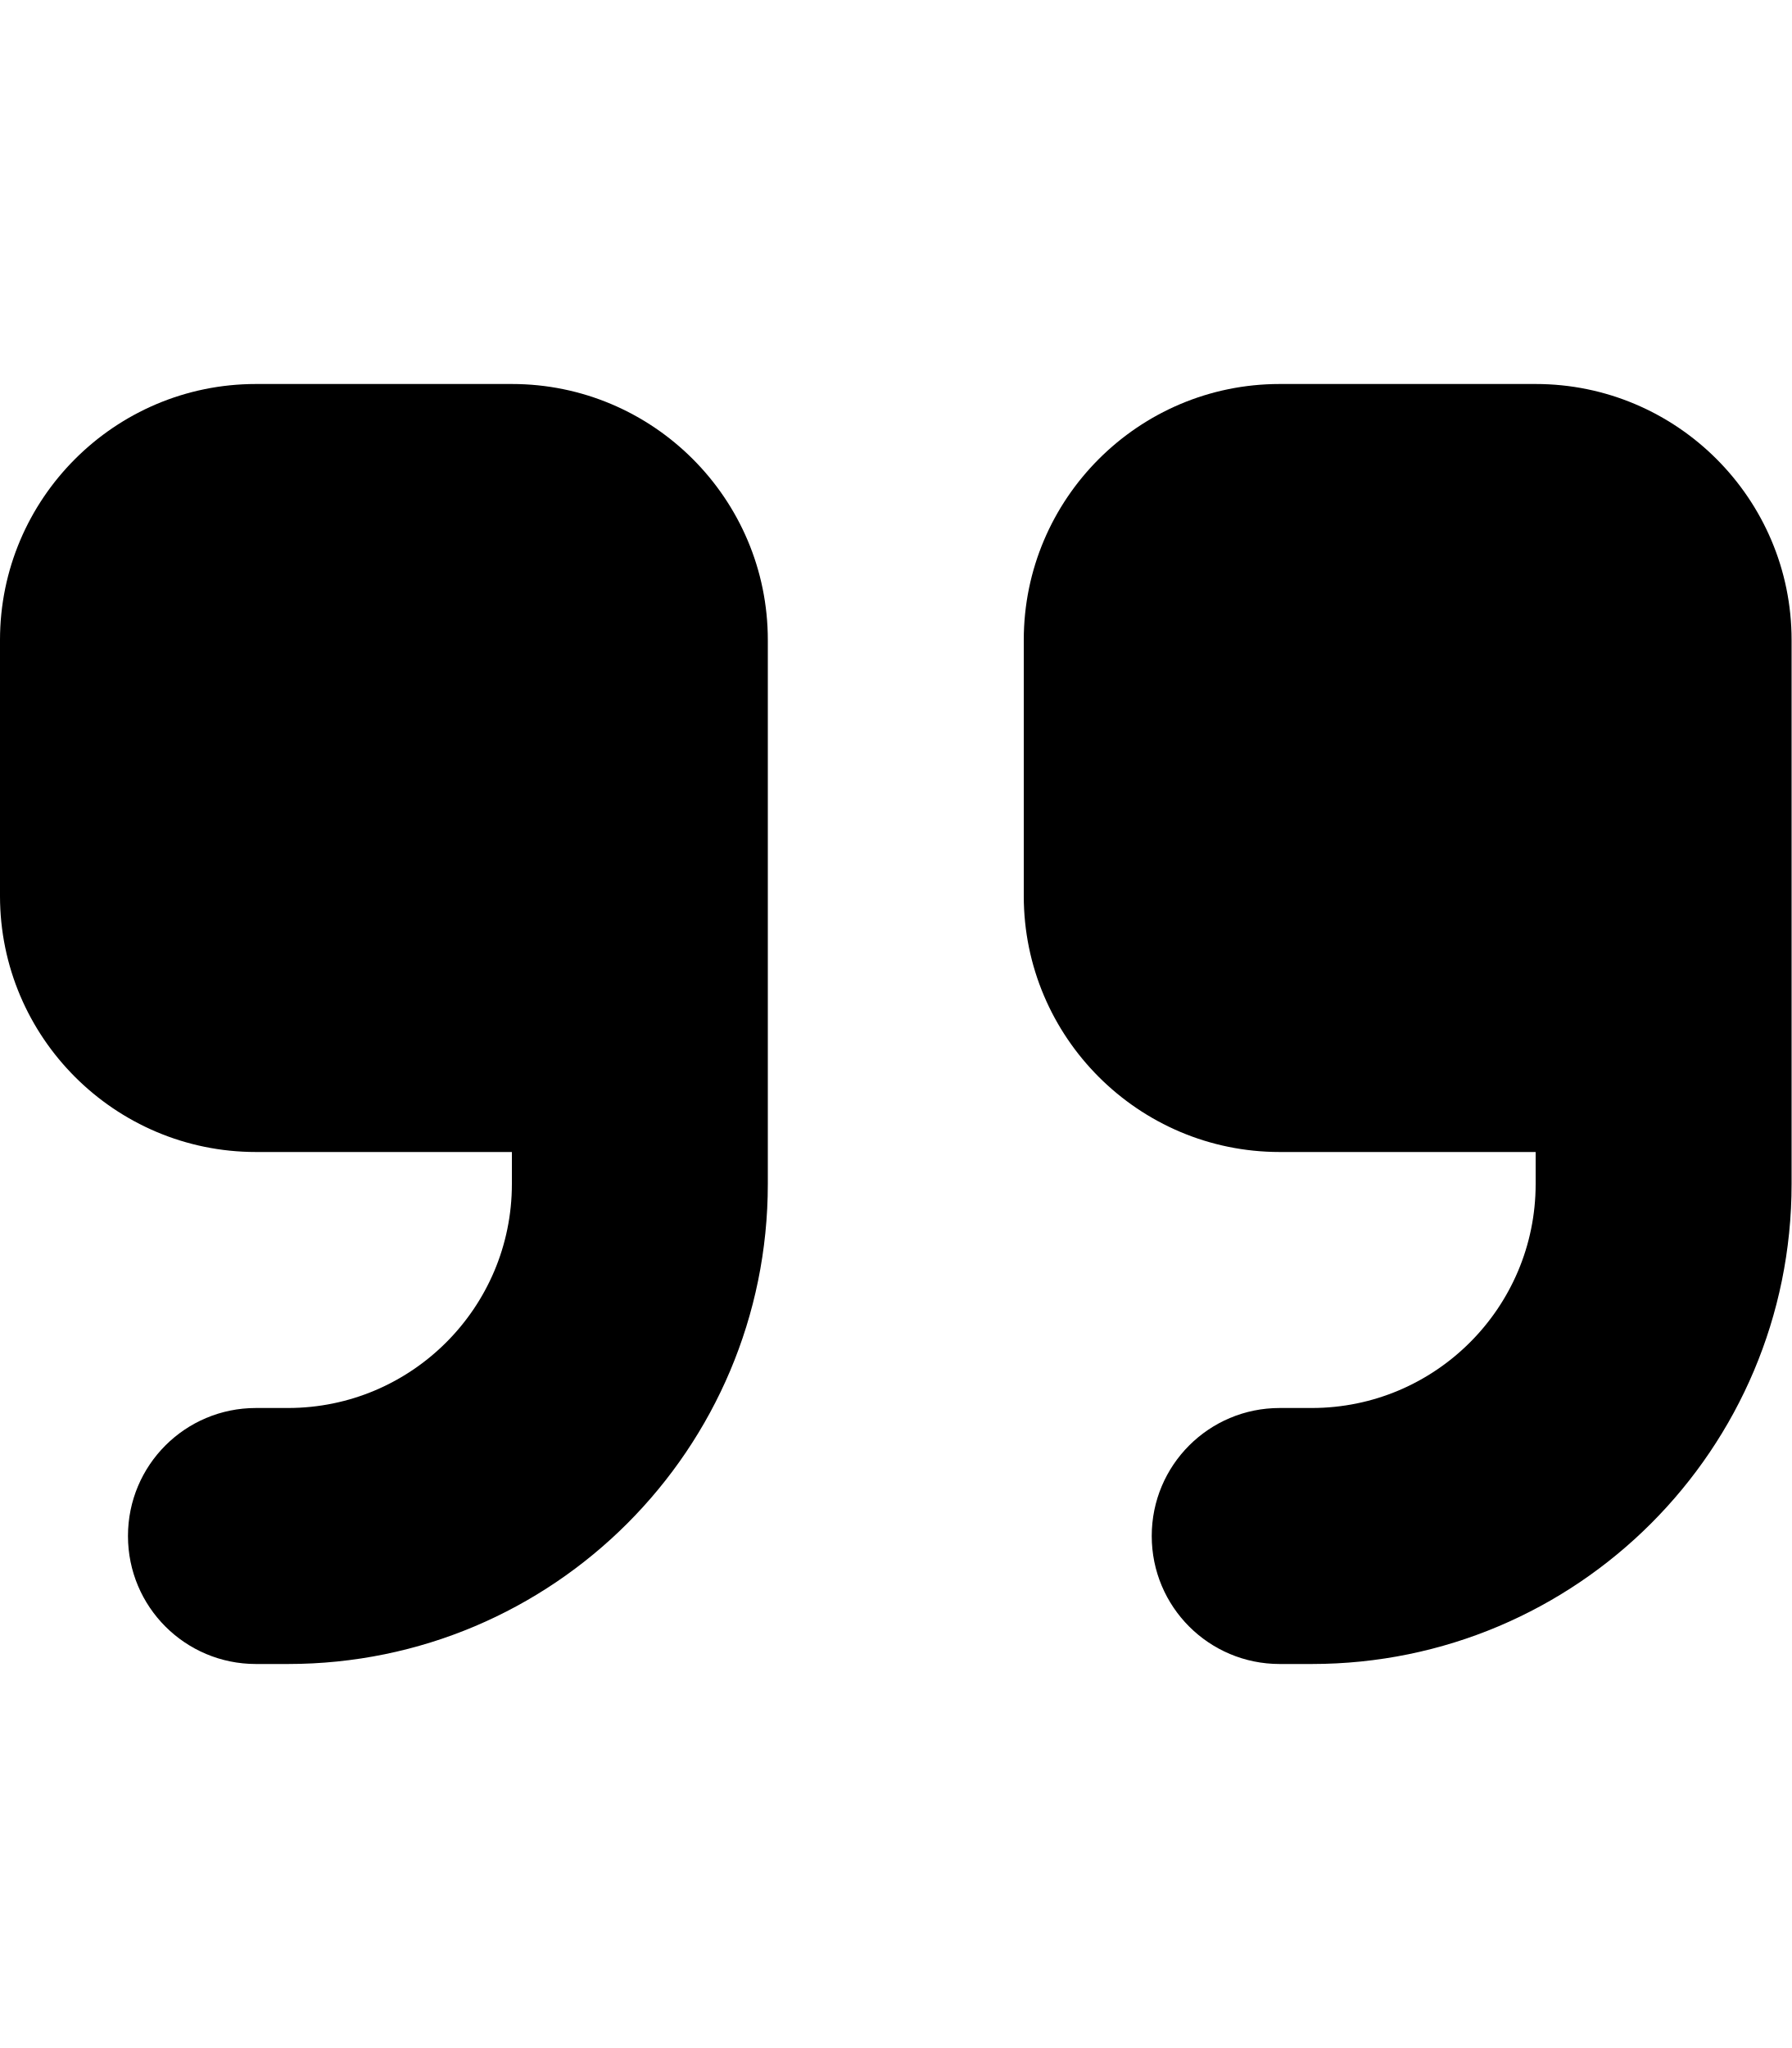
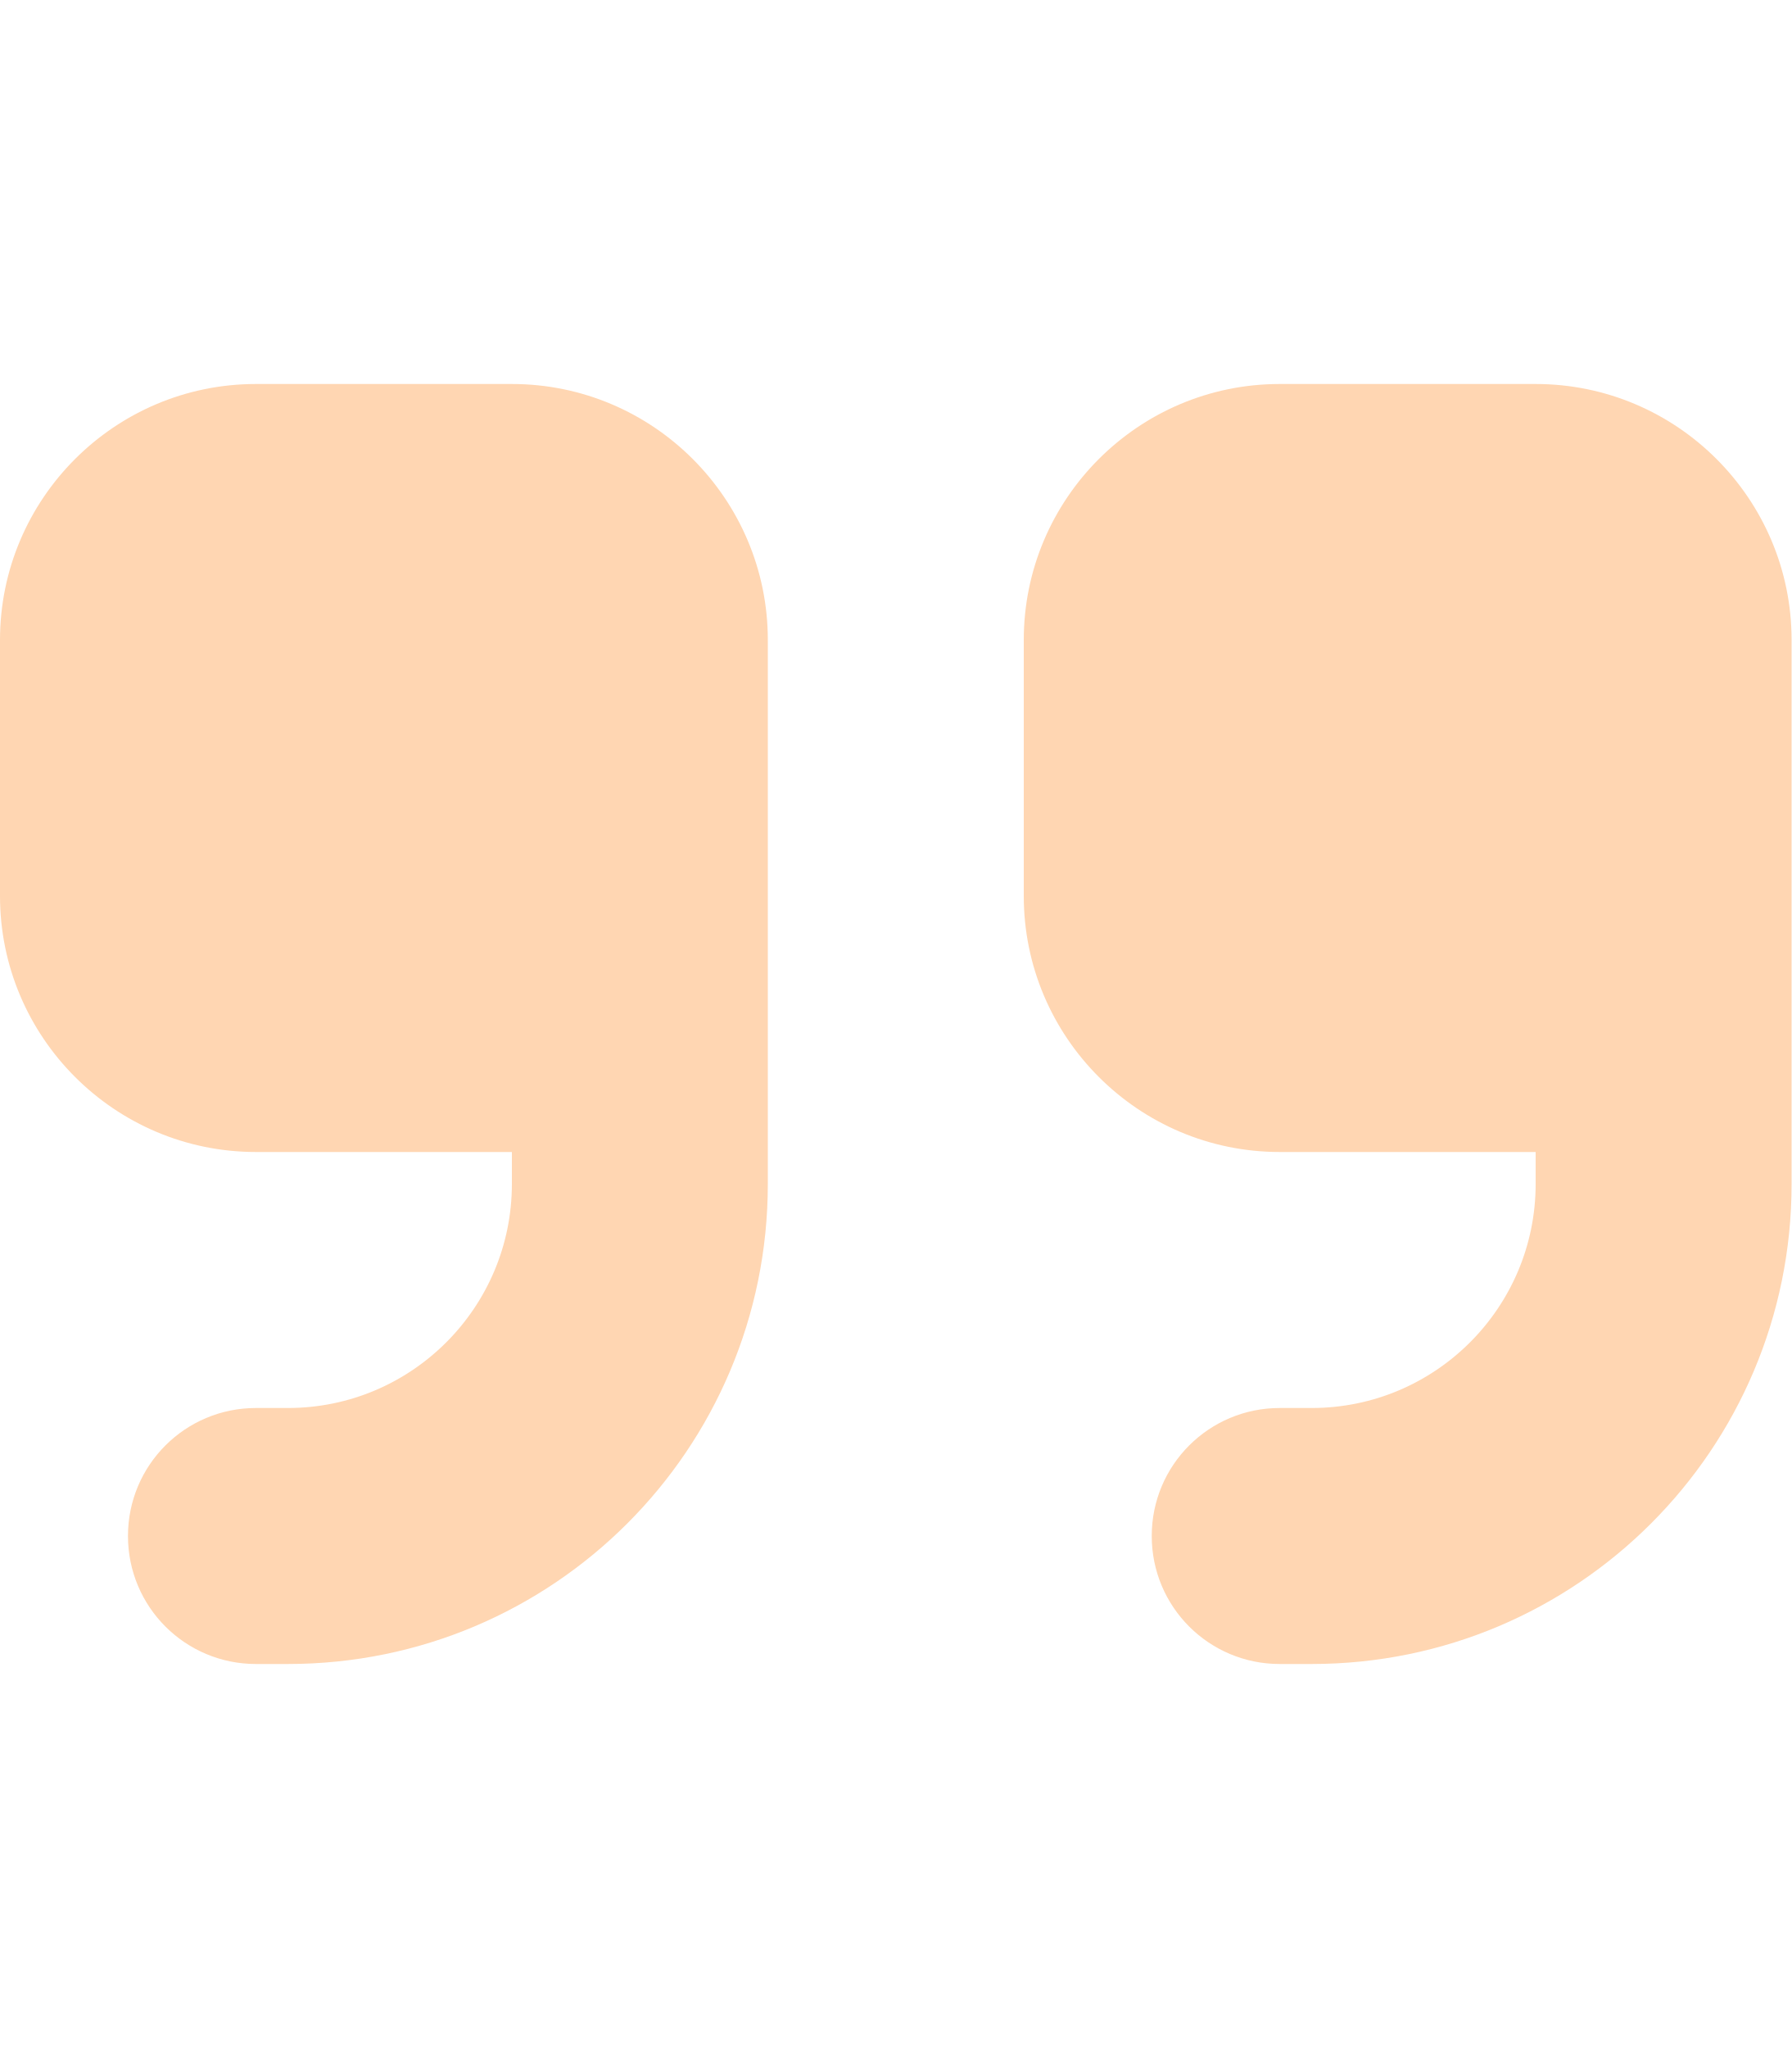
- <svg xmlns="http://www.w3.org/2000/svg" viewBox="0 0 448 512" fill="currentColor">
+ <svg xmlns="http://www.w3.org/2000/svg" viewBox="0 0 448 512" fill="#ffd6b2">
  <path d="M448 296c0 66.3-53.7 120-120 120l-8 0c-17.7 0-32-14.3-32-32s14.3-32 32-32l8 0c30.9 0 56-25.1 56-56l0-8-64 0c-35.3 0-64-28.7-64-64l0-64c0-35.3 28.7-64 64-64l64 0c35.3 0 64 28.7 64 64l0 32 0 32 0 72zm-256 0c0 66.3-53.7 120-120 120l-8 0c-17.7 0-32-14.3-32-32s14.3-32 32-32l8 0c30.9 0 56-25.1 56-56l0-8-64 0c-35.3 0-64-28.7-64-64l0-64c0-35.3 28.7-64 64-64l64 0c35.3 0 64 28.7 64 64l0 32 0 32 0 72z" />
</svg>
